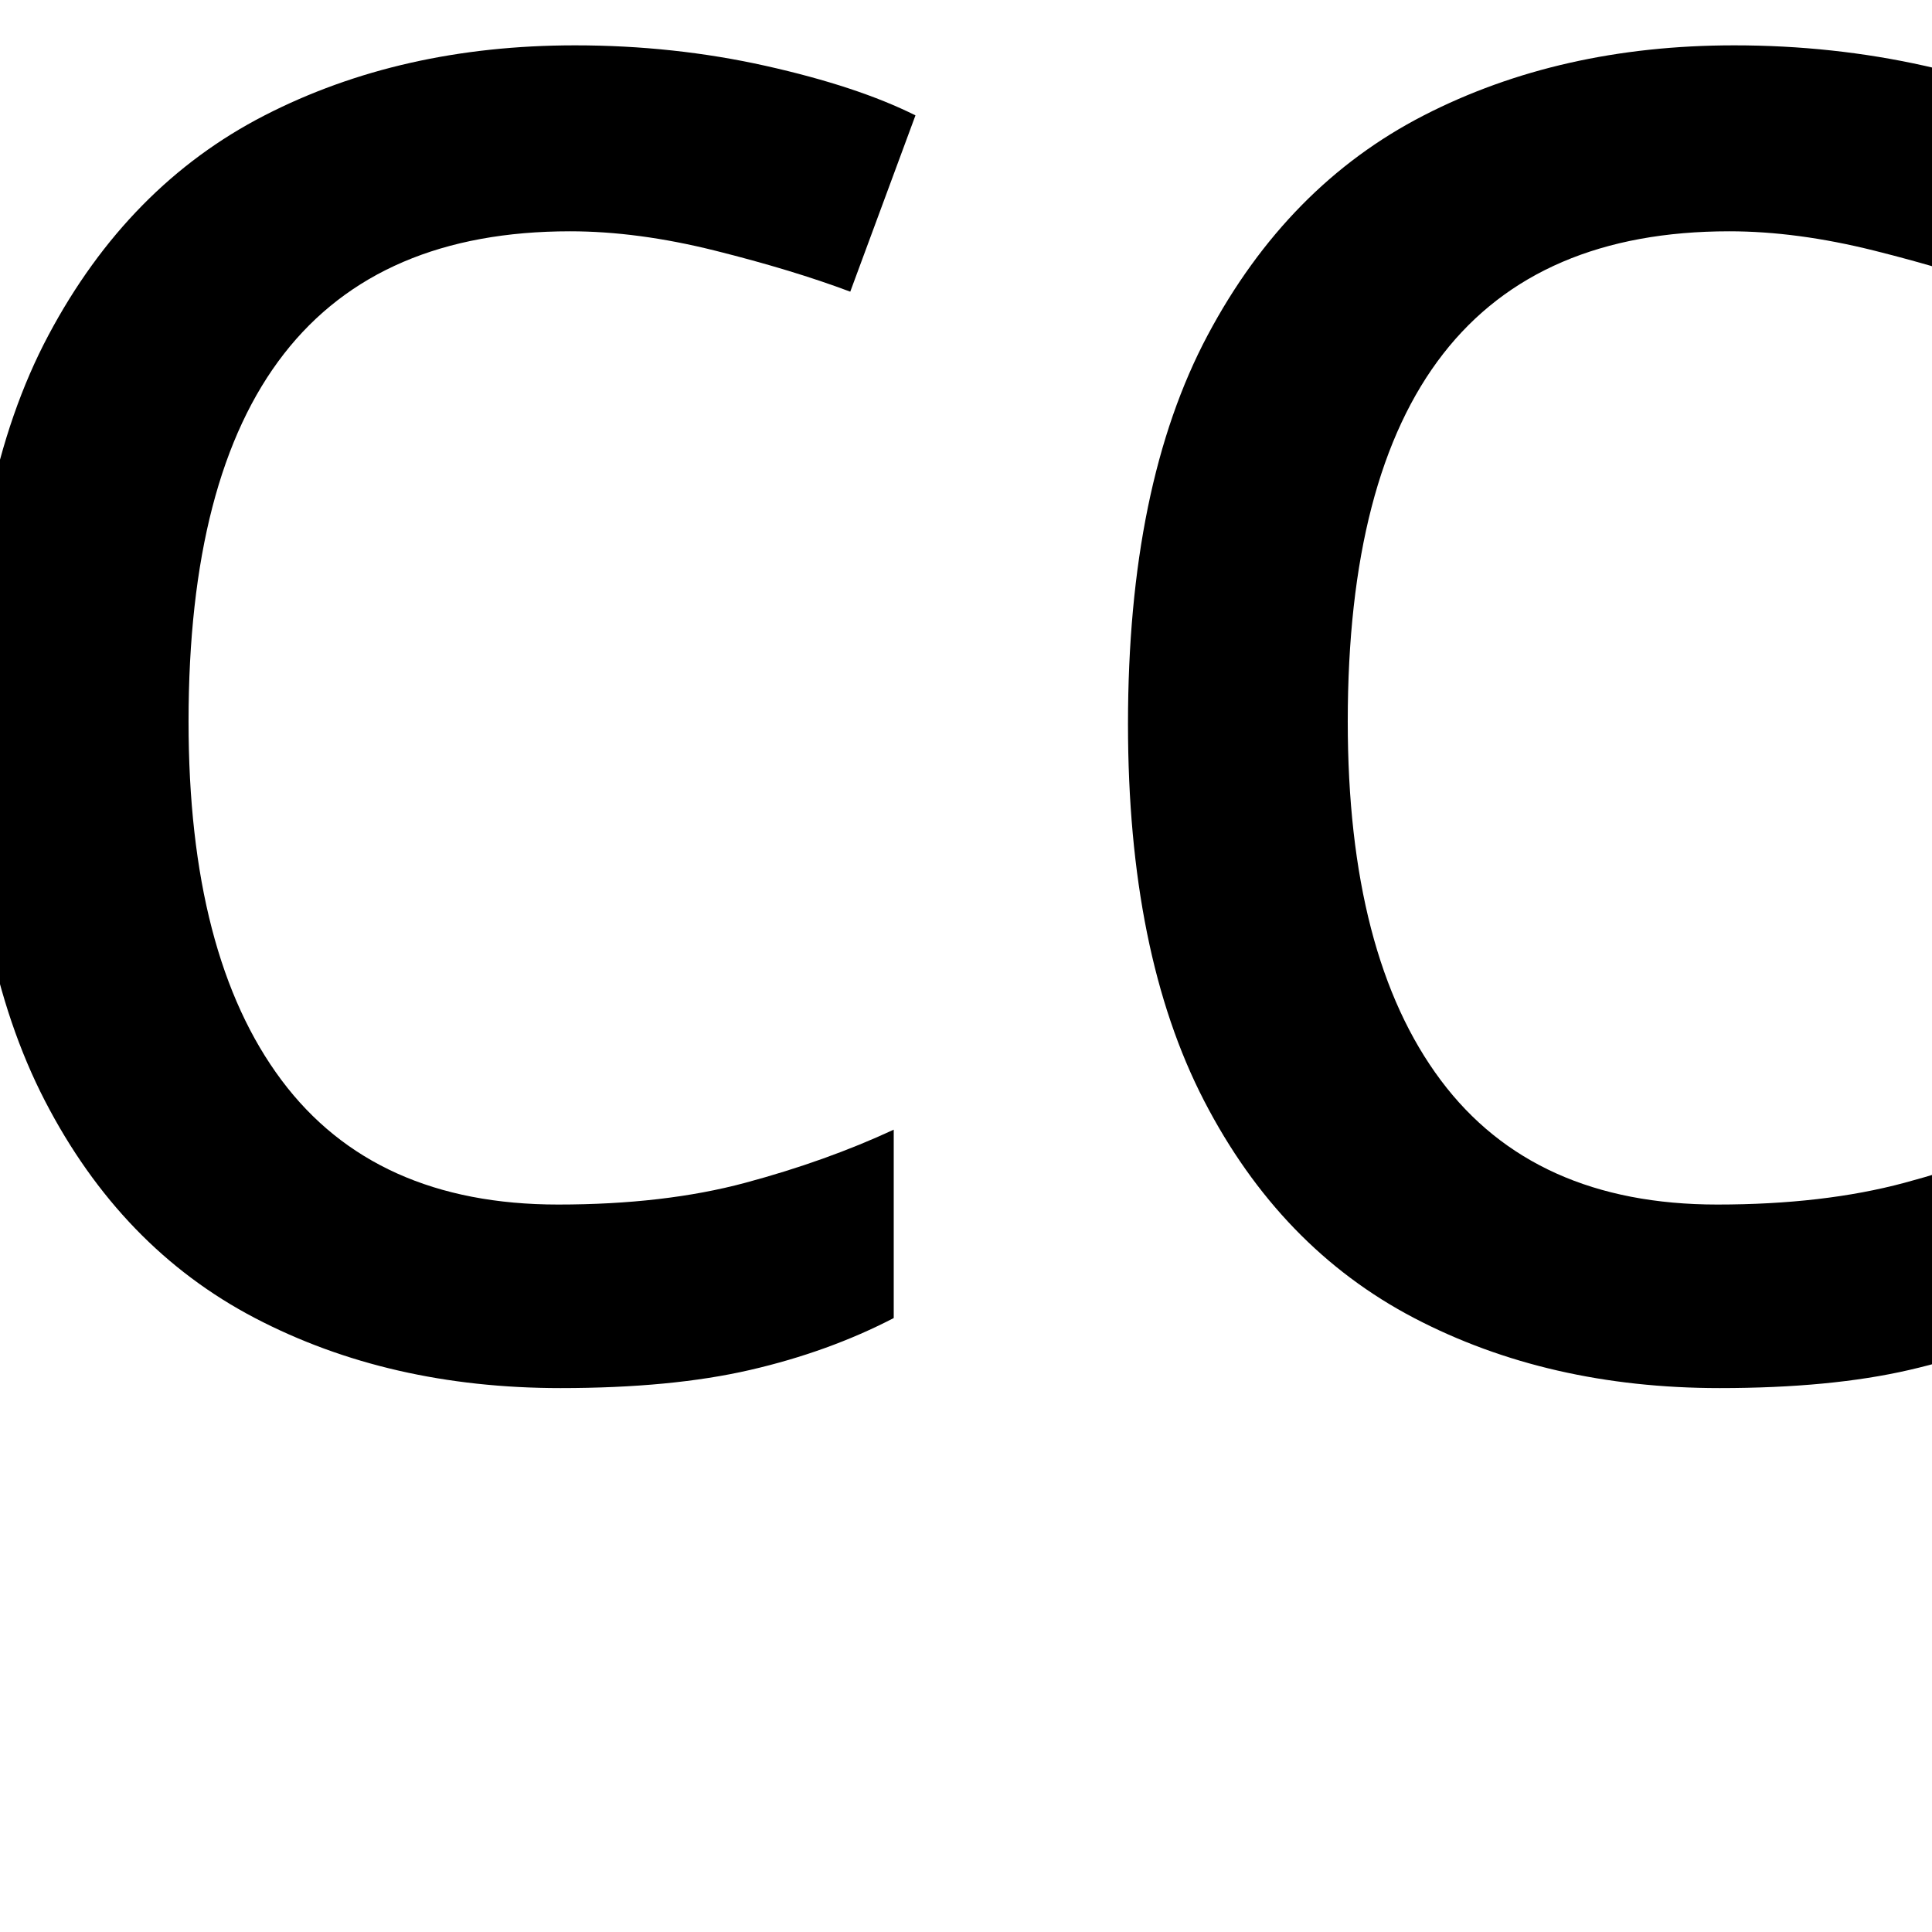
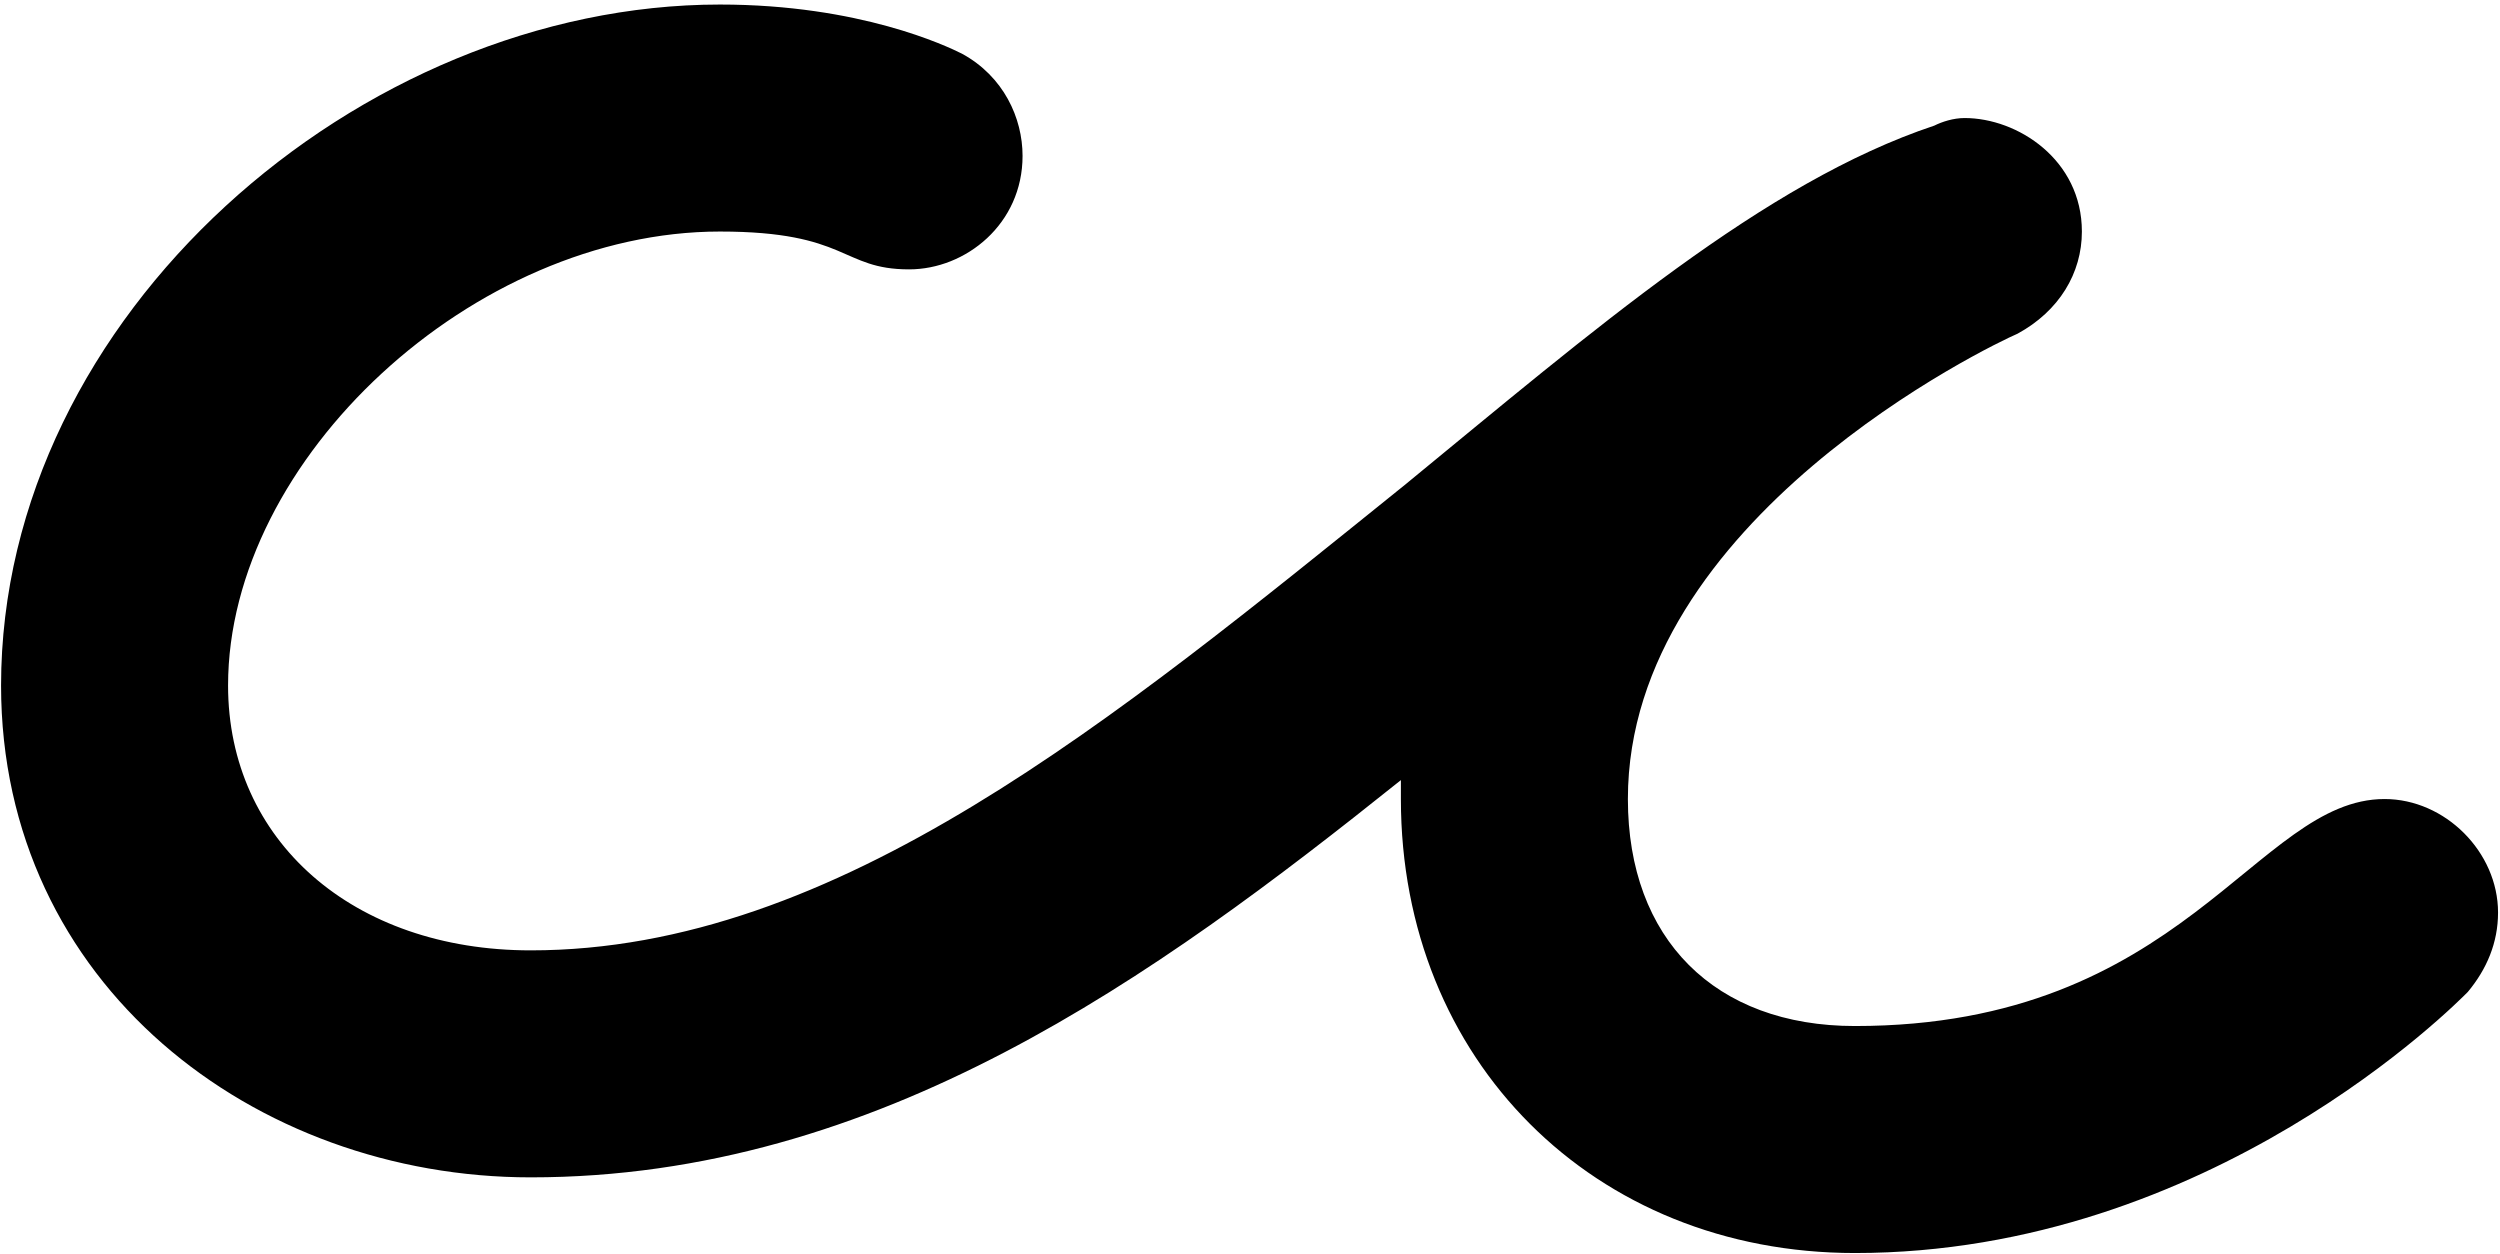
- <svg xmlns="http://www.w3.org/2000/svg" width="500" height="500" viewBox="0 0 500 500">
-   <defs>
-     <style>
-       .cls-1 {
-         font-size: 625px;
-         text-anchor: middle;
-         font-family: Pecita;
-       }
-     </style>
-   </defs>
-   <text id="cc" class="cls-1" x="257.547" y="352.985">
-     <tspan x="257.547">cc</tspan>
-   </text>
+ <svg xmlns="http://www.w3.org/2000/svg" width="413" height="207" viewBox="0 0 413 207" fill="none">
+   <path d="M393.927 132C403.927 132 412.677 140.75 412.677 150.75C412.677 155.75 410.802 160.125 407.677 163.875C405.802 165.75 365.177 207 306.427 207C263.302 207 231.427 175.125 231.427 132V128.875C190.802 161.375 145.177 194.5 87.677 194.5C42.052 194.5 0.177 162.625 0.177 113.25C0.177 52 59.552 0.75 118.927 0.75C142.052 0.75 156.427 7.625 158.927 8.875C165.802 12.625 168.927 19.5 168.927 25.75C168.927 37 159.552 44.5 150.177 44.5C138.927 44.5 140.177 38.25 118.927 38.25C78.302 38.25 37.677 75.75 37.677 113.25C37.677 138.875 58.302 157 87.677 157C138.302 157 183.927 118.875 232.052 80.125C263.302 54.5 291.427 30.125 319.552 20.75C320.802 20.125 322.677 19.5 324.552 19.5C333.302 19.5 343.927 26.375 343.927 38.25C343.927 45.125 340.177 51.375 333.302 55.125C328.927 57 268.927 85.75 268.927 132C268.927 155.125 283.302 169.5 306.427 169.5C360.802 169.5 372.677 132 393.927 132Z" fill="black" />
</svg>
